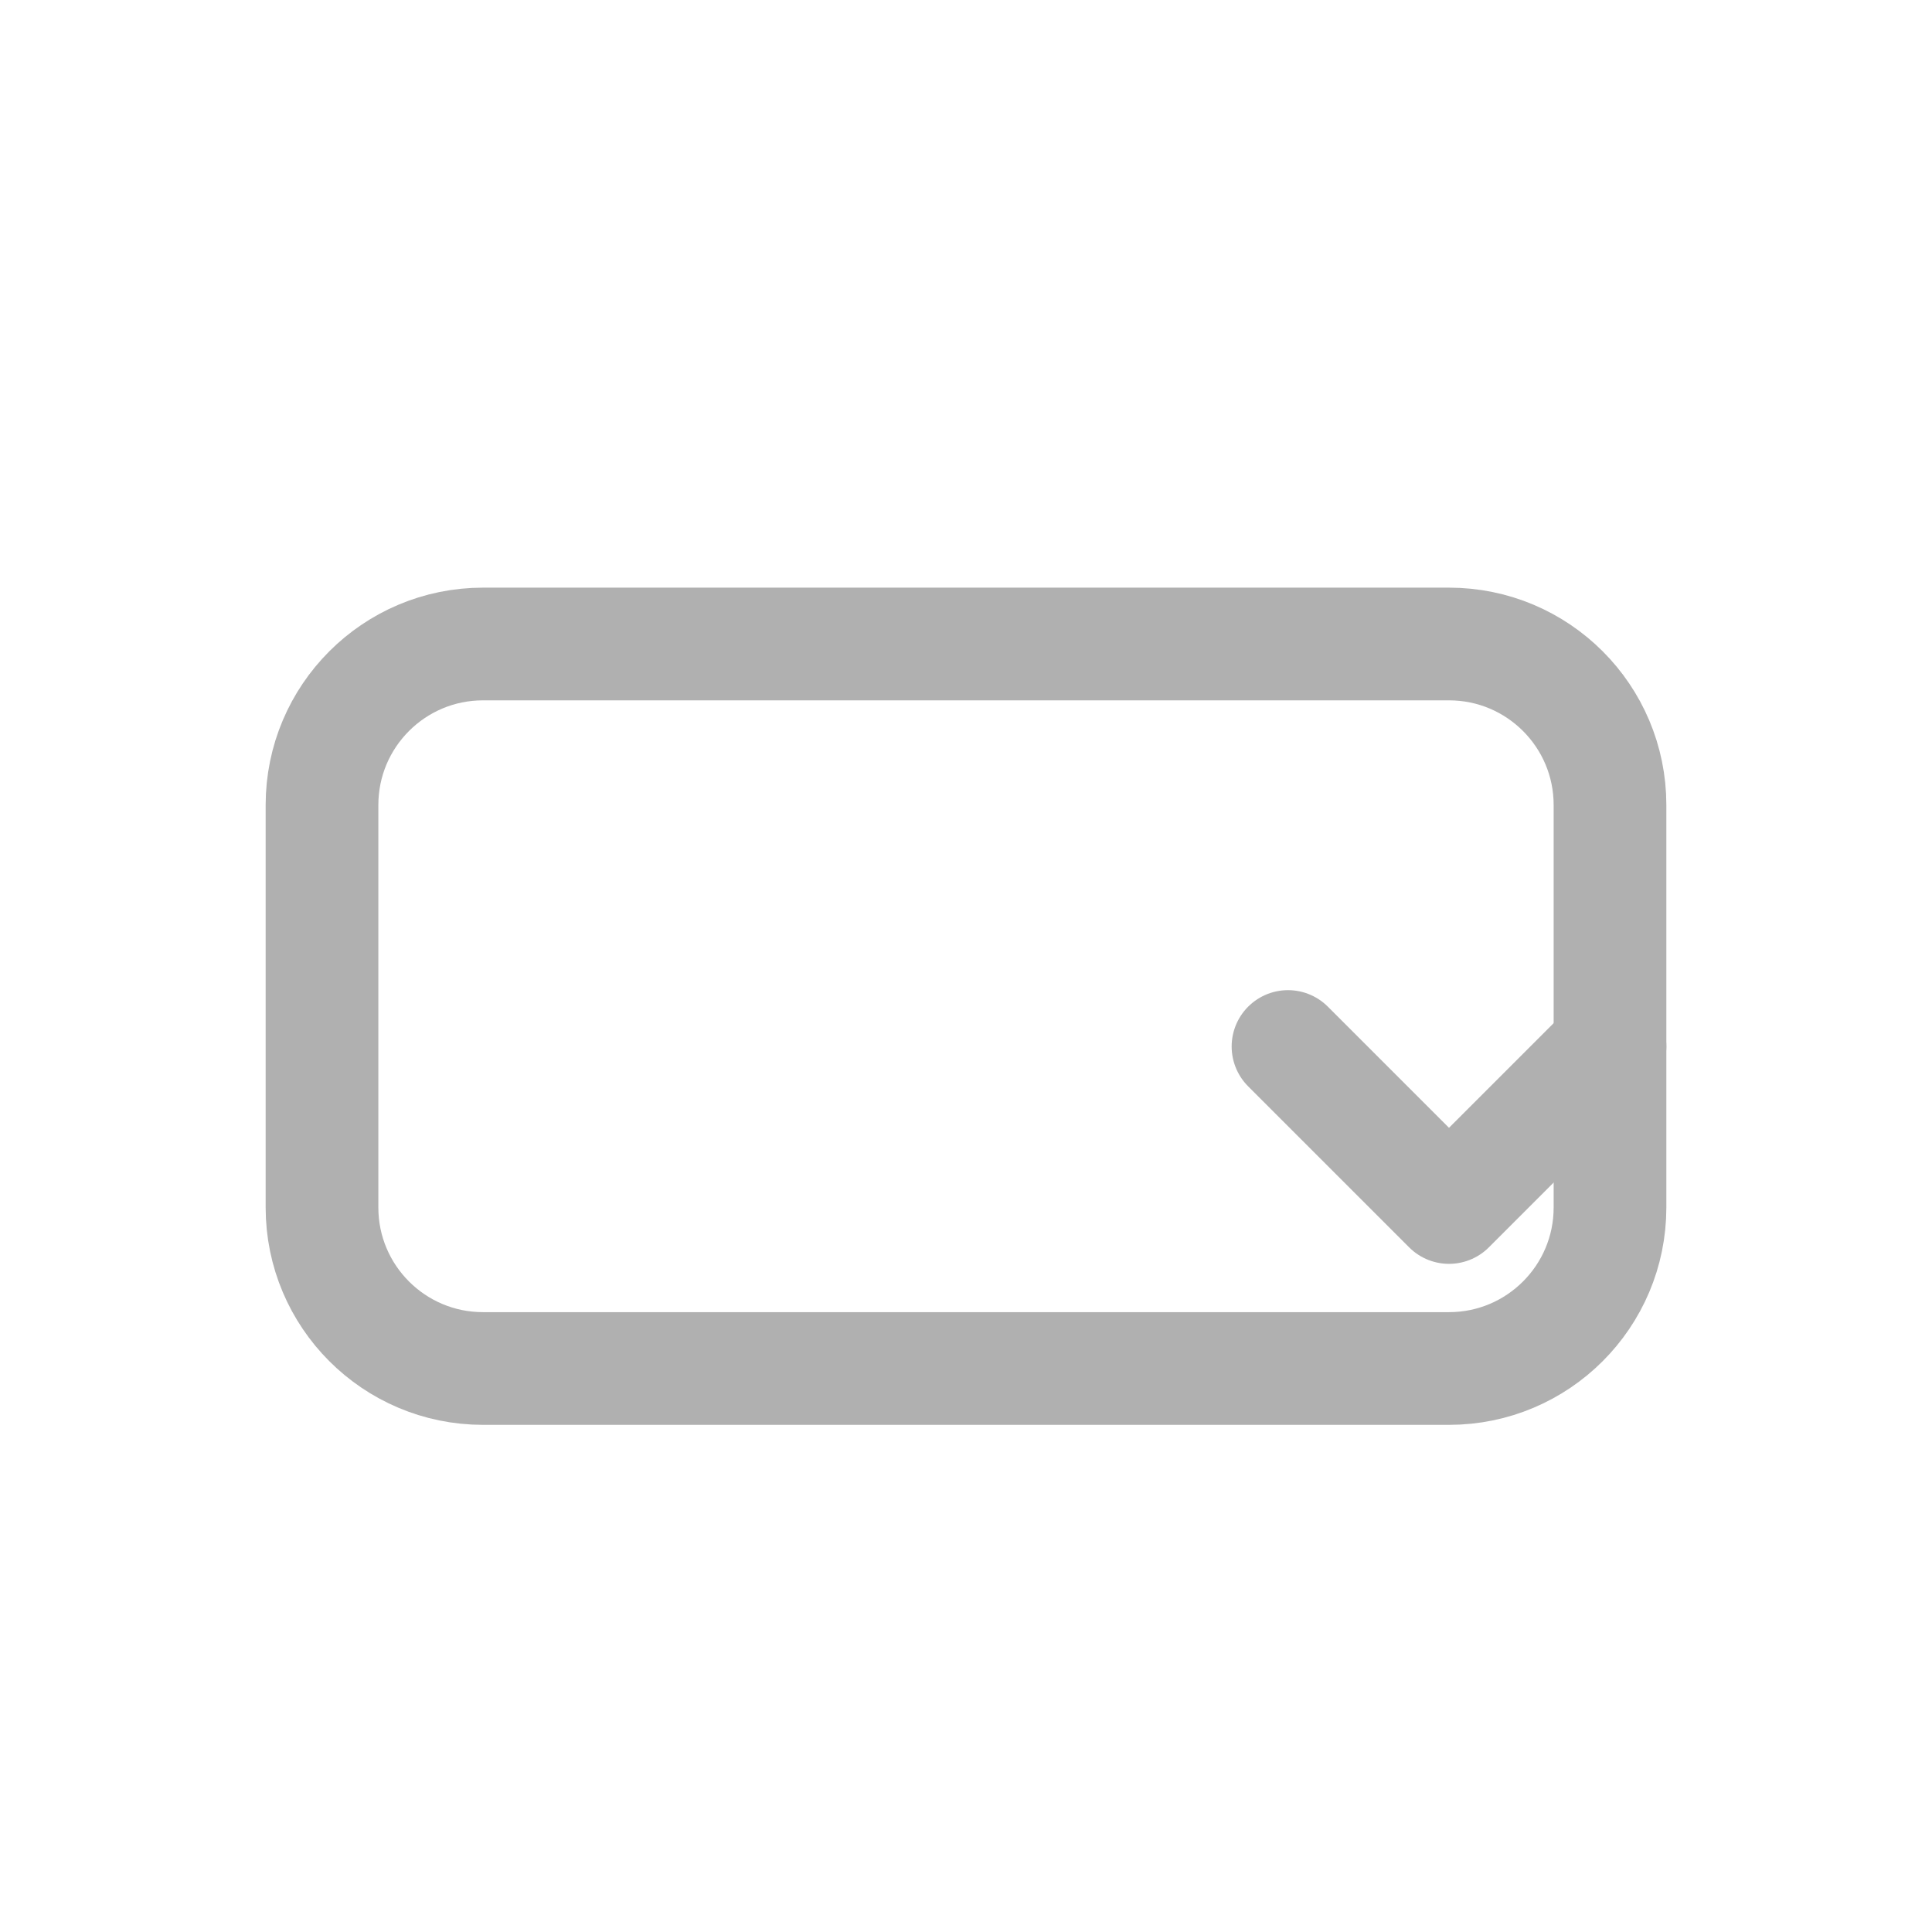
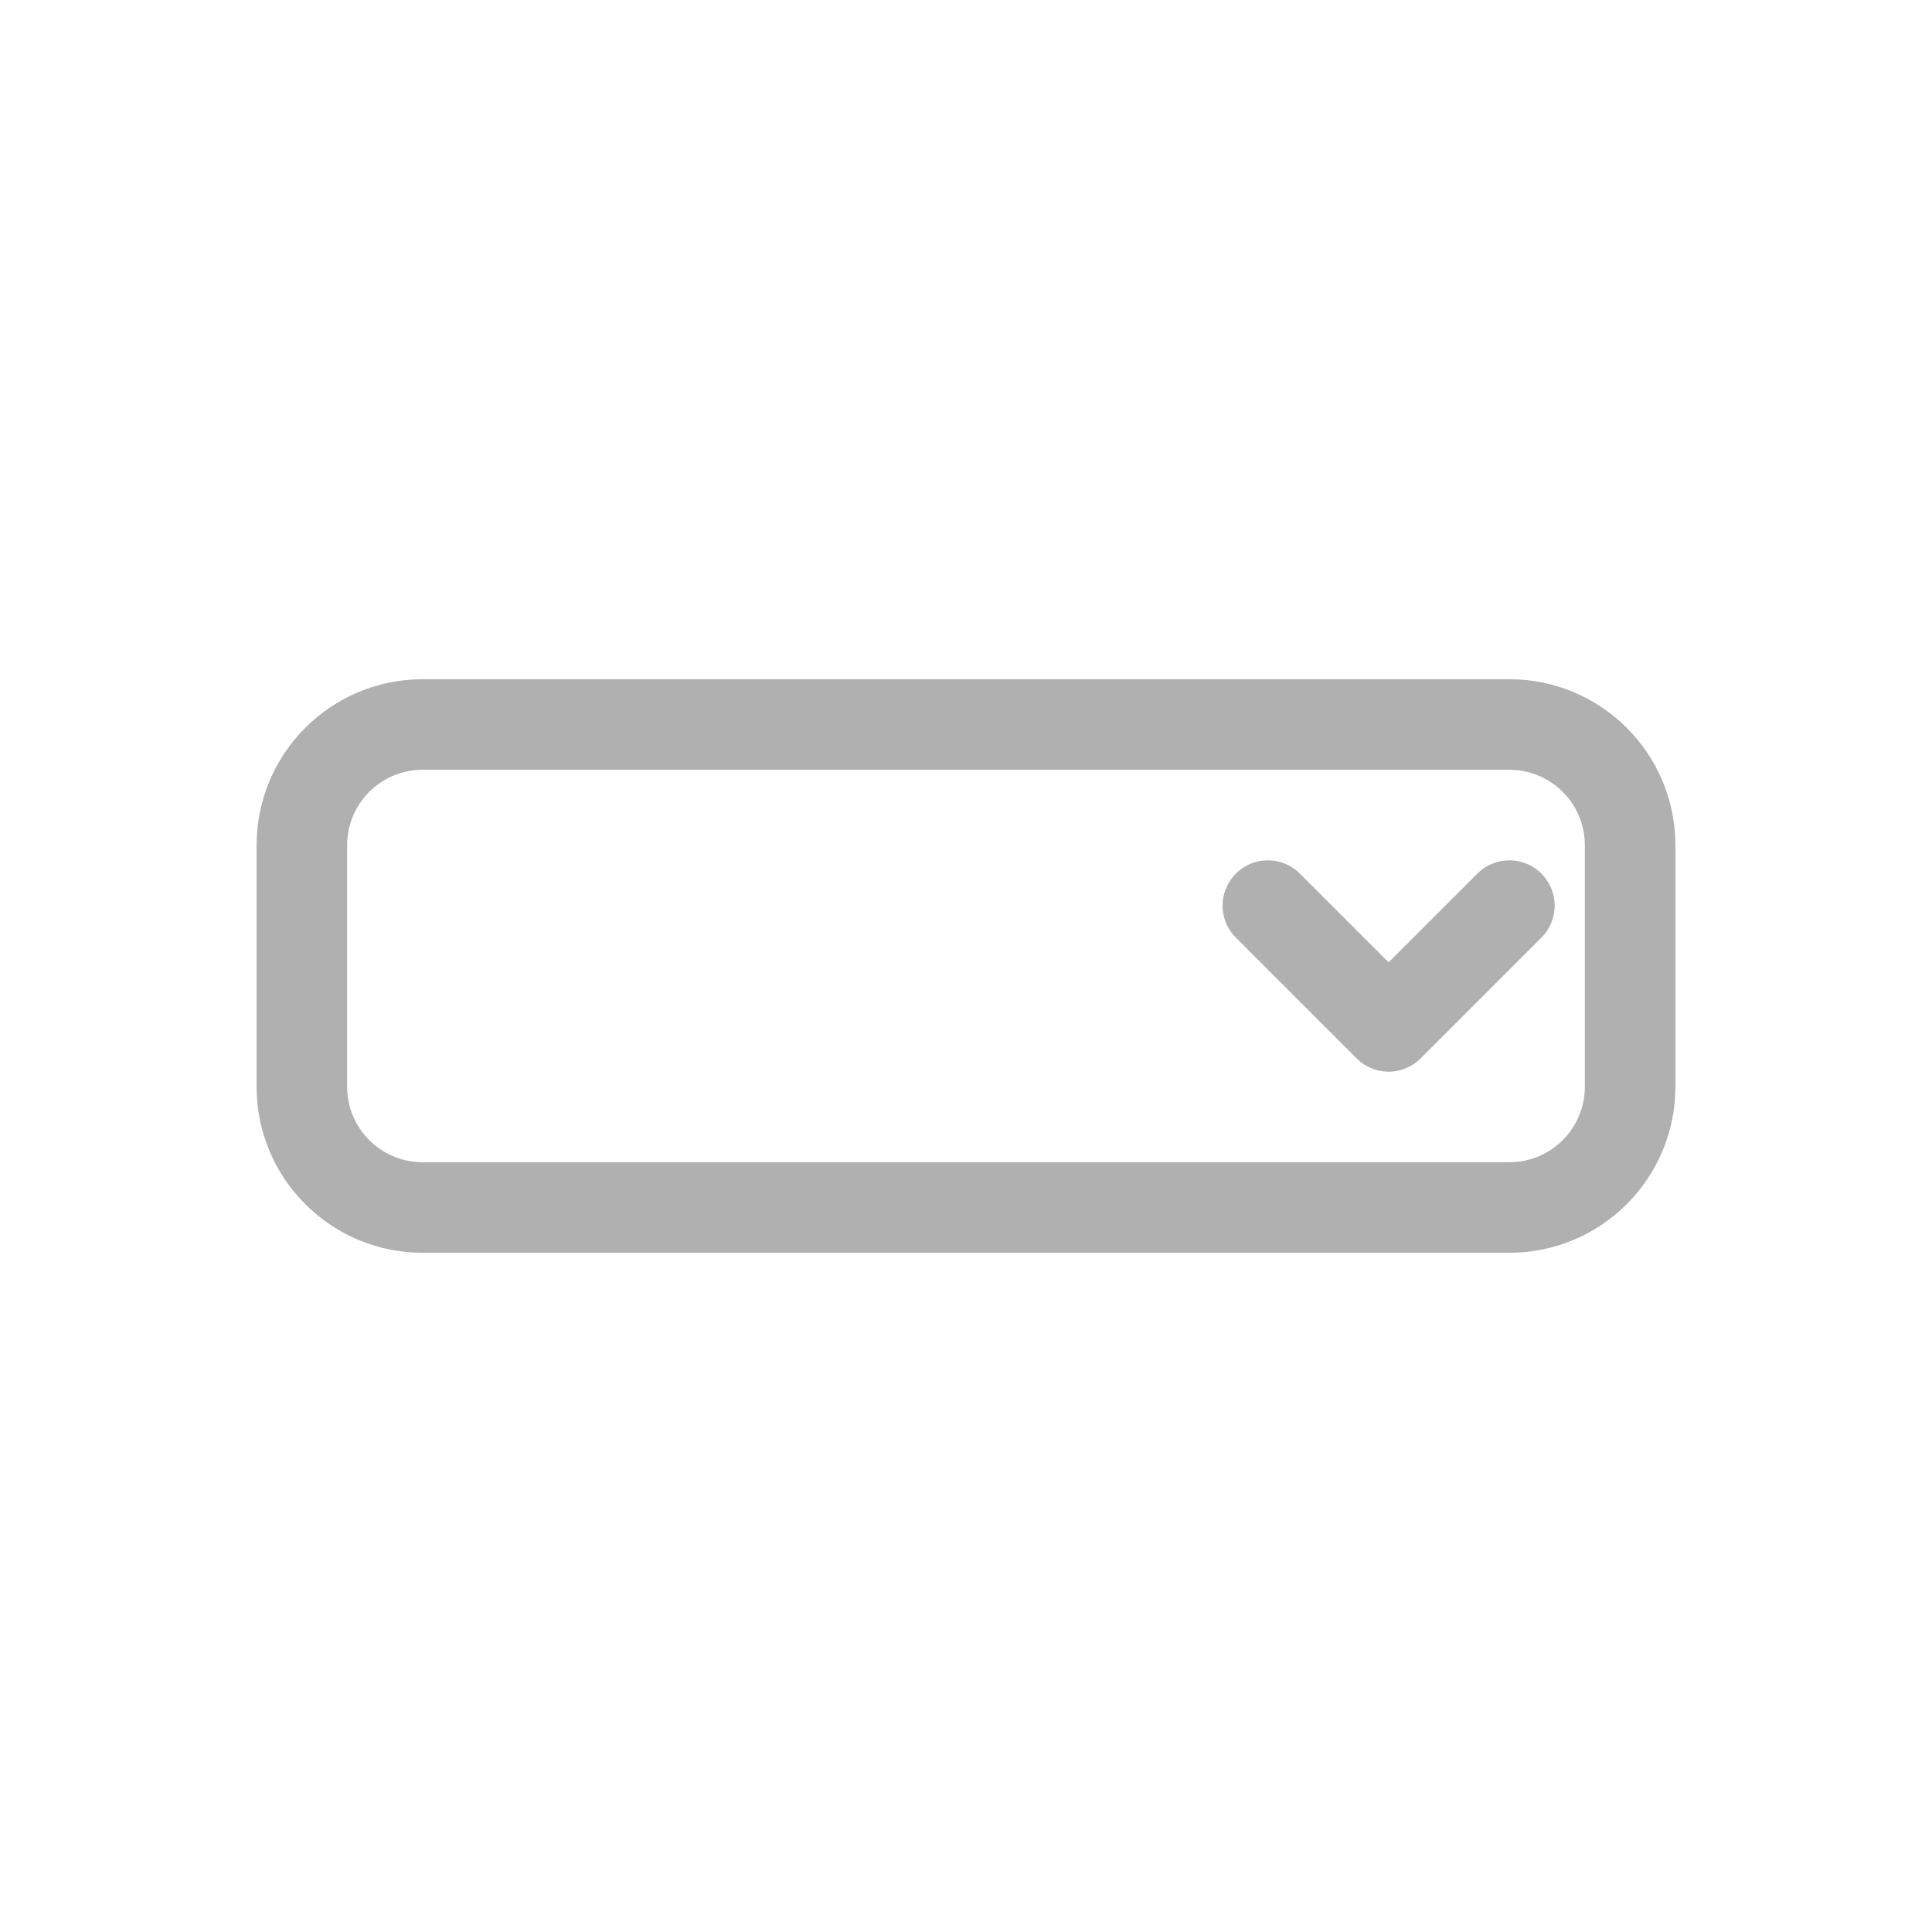
- <svg xmlns="http://www.w3.org/2000/svg" width="24" height="24" viewBox="0 0 24 24">
-   <g fill="none" stroke="#B0B0B0" stroke-width="1.4" stroke-linecap="round" stroke-linejoin="round">
-     <rect x="4" y="8" width="16" height="9" rx="2" />
-     <path d="M16 13 L18 15 L20 13" fill="none" />
+ <svg xmlns="http://www.w3.org/2000/svg" width="64" height="64" viewBox="0 0 64 64">
+   <g fill="none" stroke="#B0B0B0" stroke-width="3" stroke-linecap="round" stroke-linejoin="round">
+     <rect x="10" y="24" width="44" height="16" rx="4" />
+     <path d="M42 30 L46 34 L50 30" fill="none" />
  </g>
</svg>
